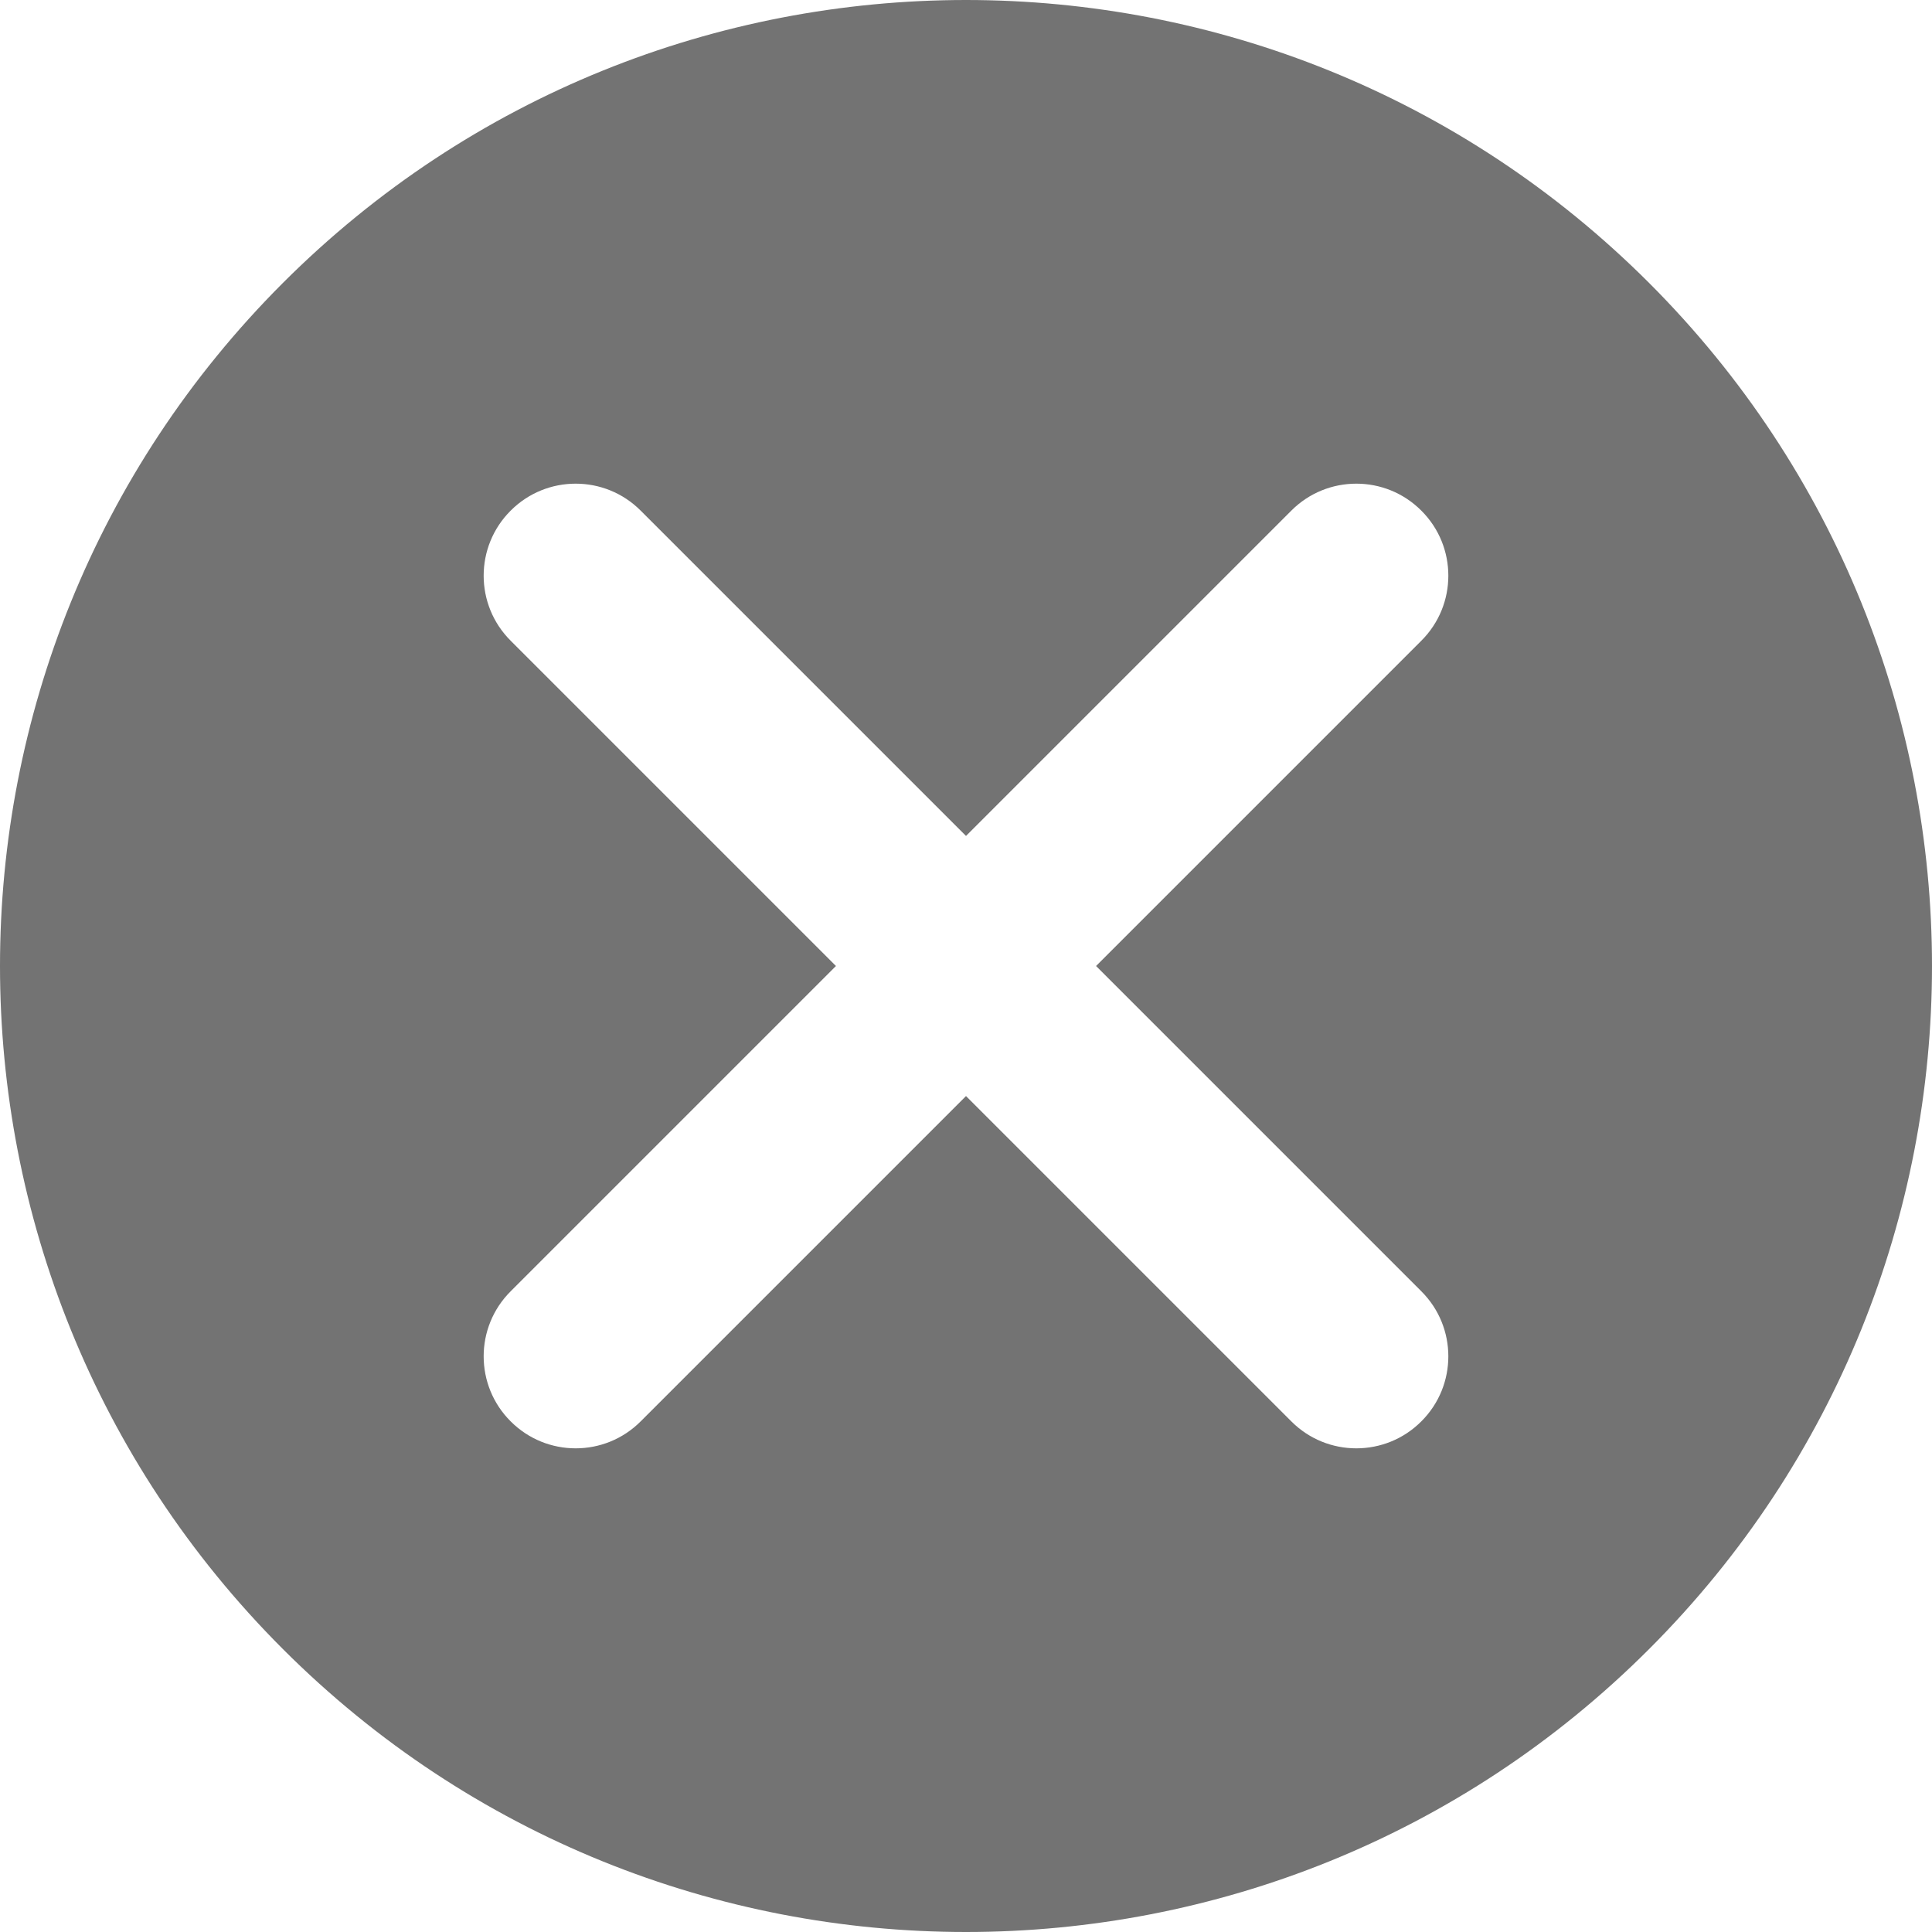
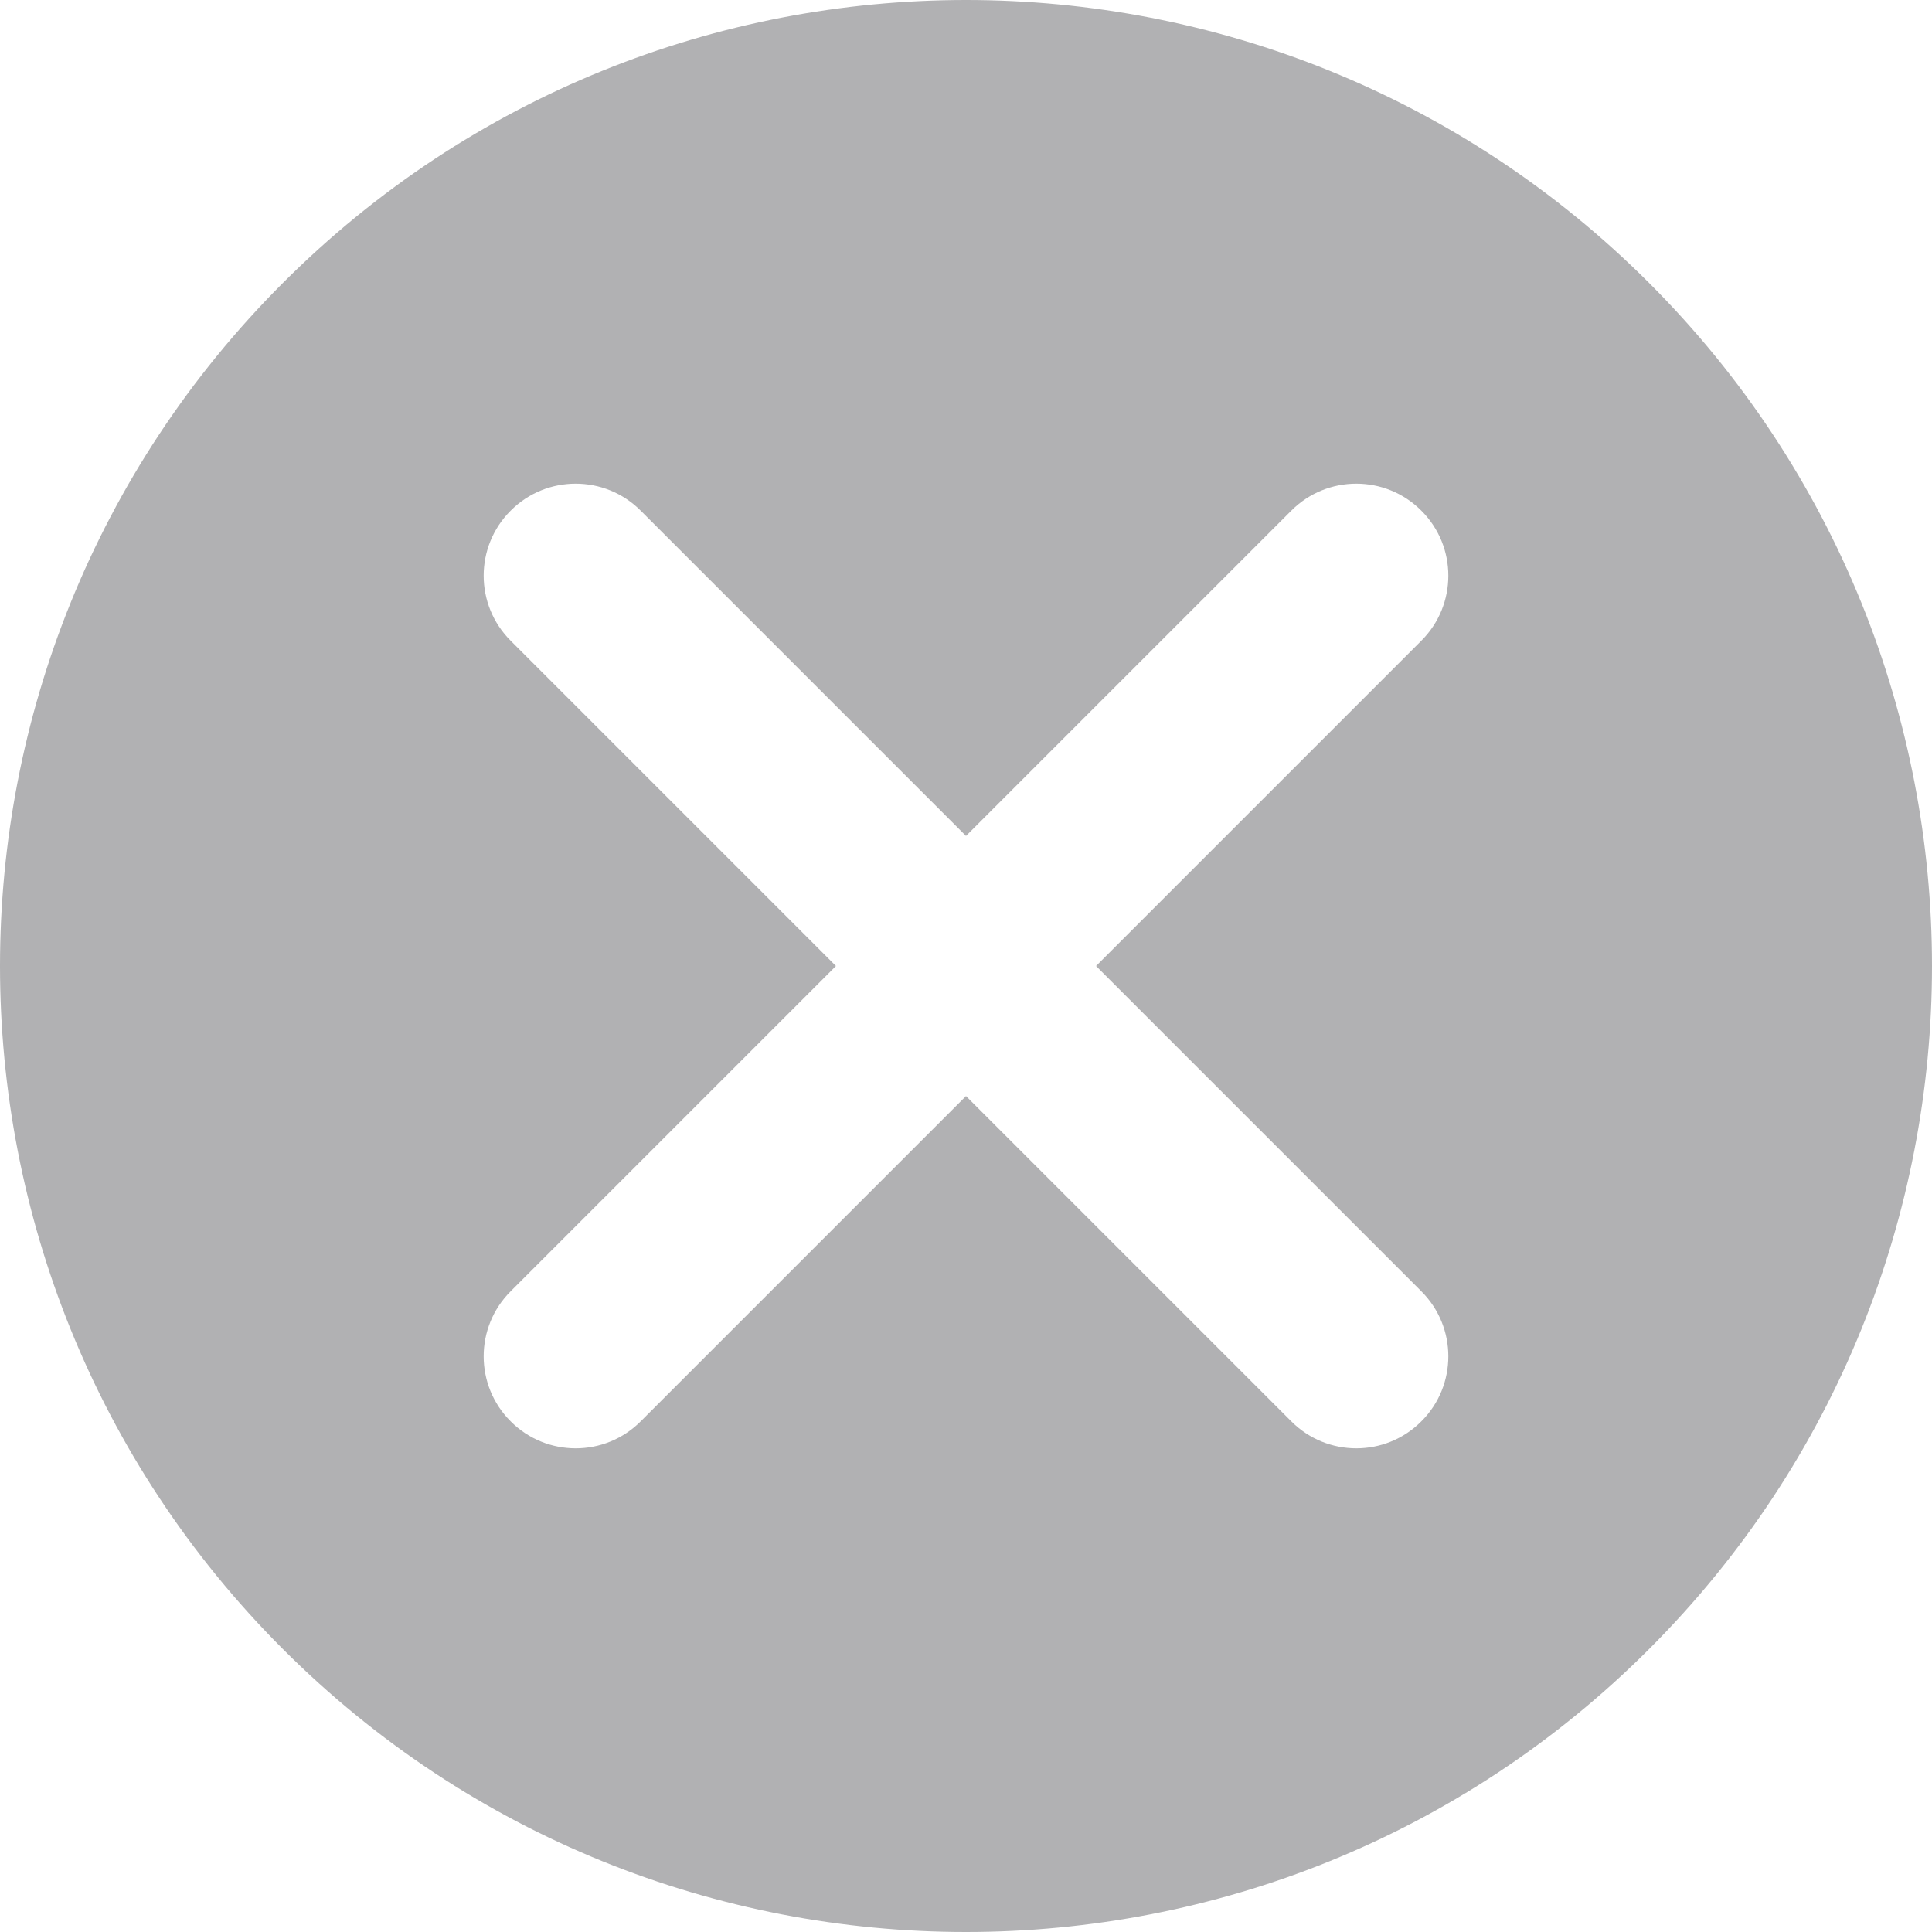
<svg xmlns="http://www.w3.org/2000/svg" width="16px" height="16px" viewBox="0 0 16 16" version="1.1">
  <defs />
  <g id="Form-/-Search-/-DH-Active---Filled" stroke="none" stroke-width="1" fill="none" fill-rule="evenodd" transform="translate(-234, -7)">
-     <g id="Form-/-Search---Active-Empty" fill="#737373">
+     <g id="Form-/-Search---Active-Empty" fill="#b1b1b3">
      <g id="Icon-/-Custom-/-Clear" transform="translate(234, 7)">
        <path d="M2.343,13.657 C-0.781,10.533 -0.781,5.467 2.343,2.343 C5.467,-0.781 10.533,-0.781 13.657,2.343 C16.781,5.467 16.781,10.533 13.657,13.657 C10.533,16.781 5.467,16.781 2.343,13.657 Z M11.771,10.694 L9.077,8 L11.771,5.306 C12.069,5.009 12.069,4.526 11.771,4.229 C11.474,3.931 10.991,3.931 10.694,4.229 L8,6.923 L5.306,4.229 C5.009,3.931 4.526,3.931 4.229,4.229 C3.931,4.526 3.931,5.009 4.229,5.306 L6.923,8 L4.229,10.694 C3.931,10.991 3.931,11.474 4.229,11.771 C4.526,12.069 5.009,12.069 5.306,11.771 L8,9.077 L10.694,11.771 C10.991,12.069 11.474,12.069 11.771,11.771 C12.069,11.474 12.069,10.991 11.771,10.694 Z" id="Combined-Shape" />
      </g>
    </g>
  </g>
</svg>
